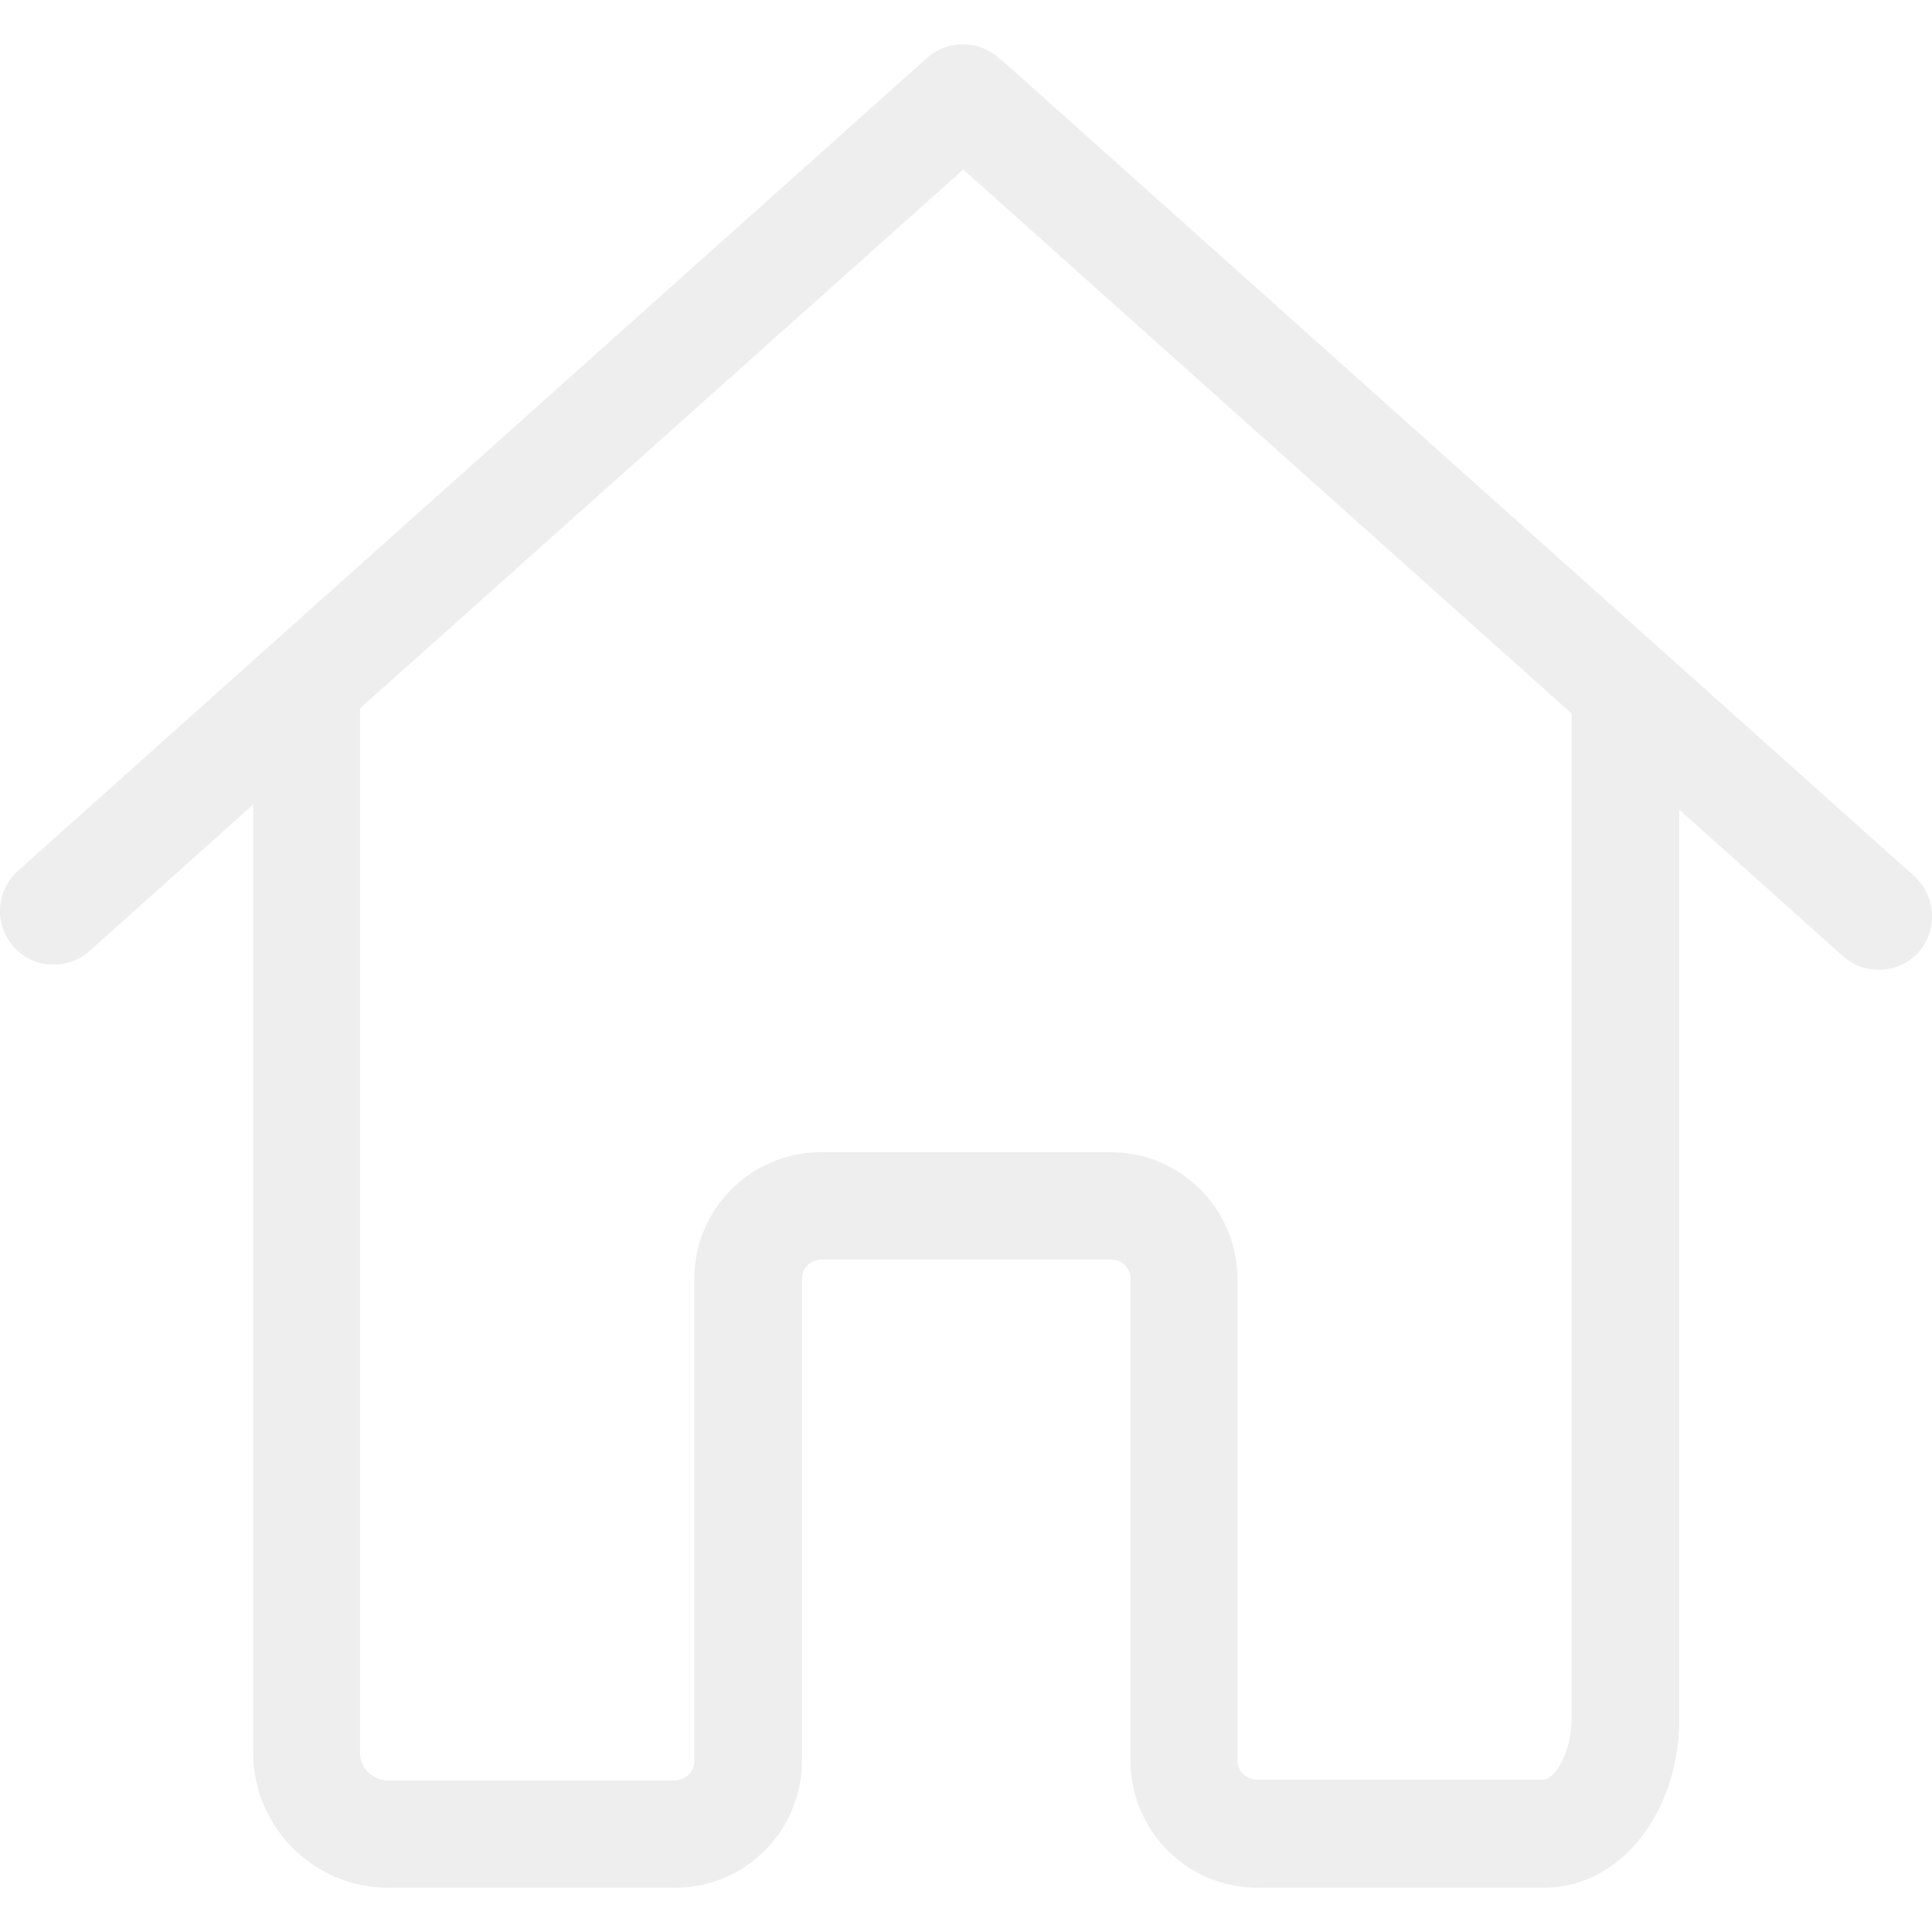
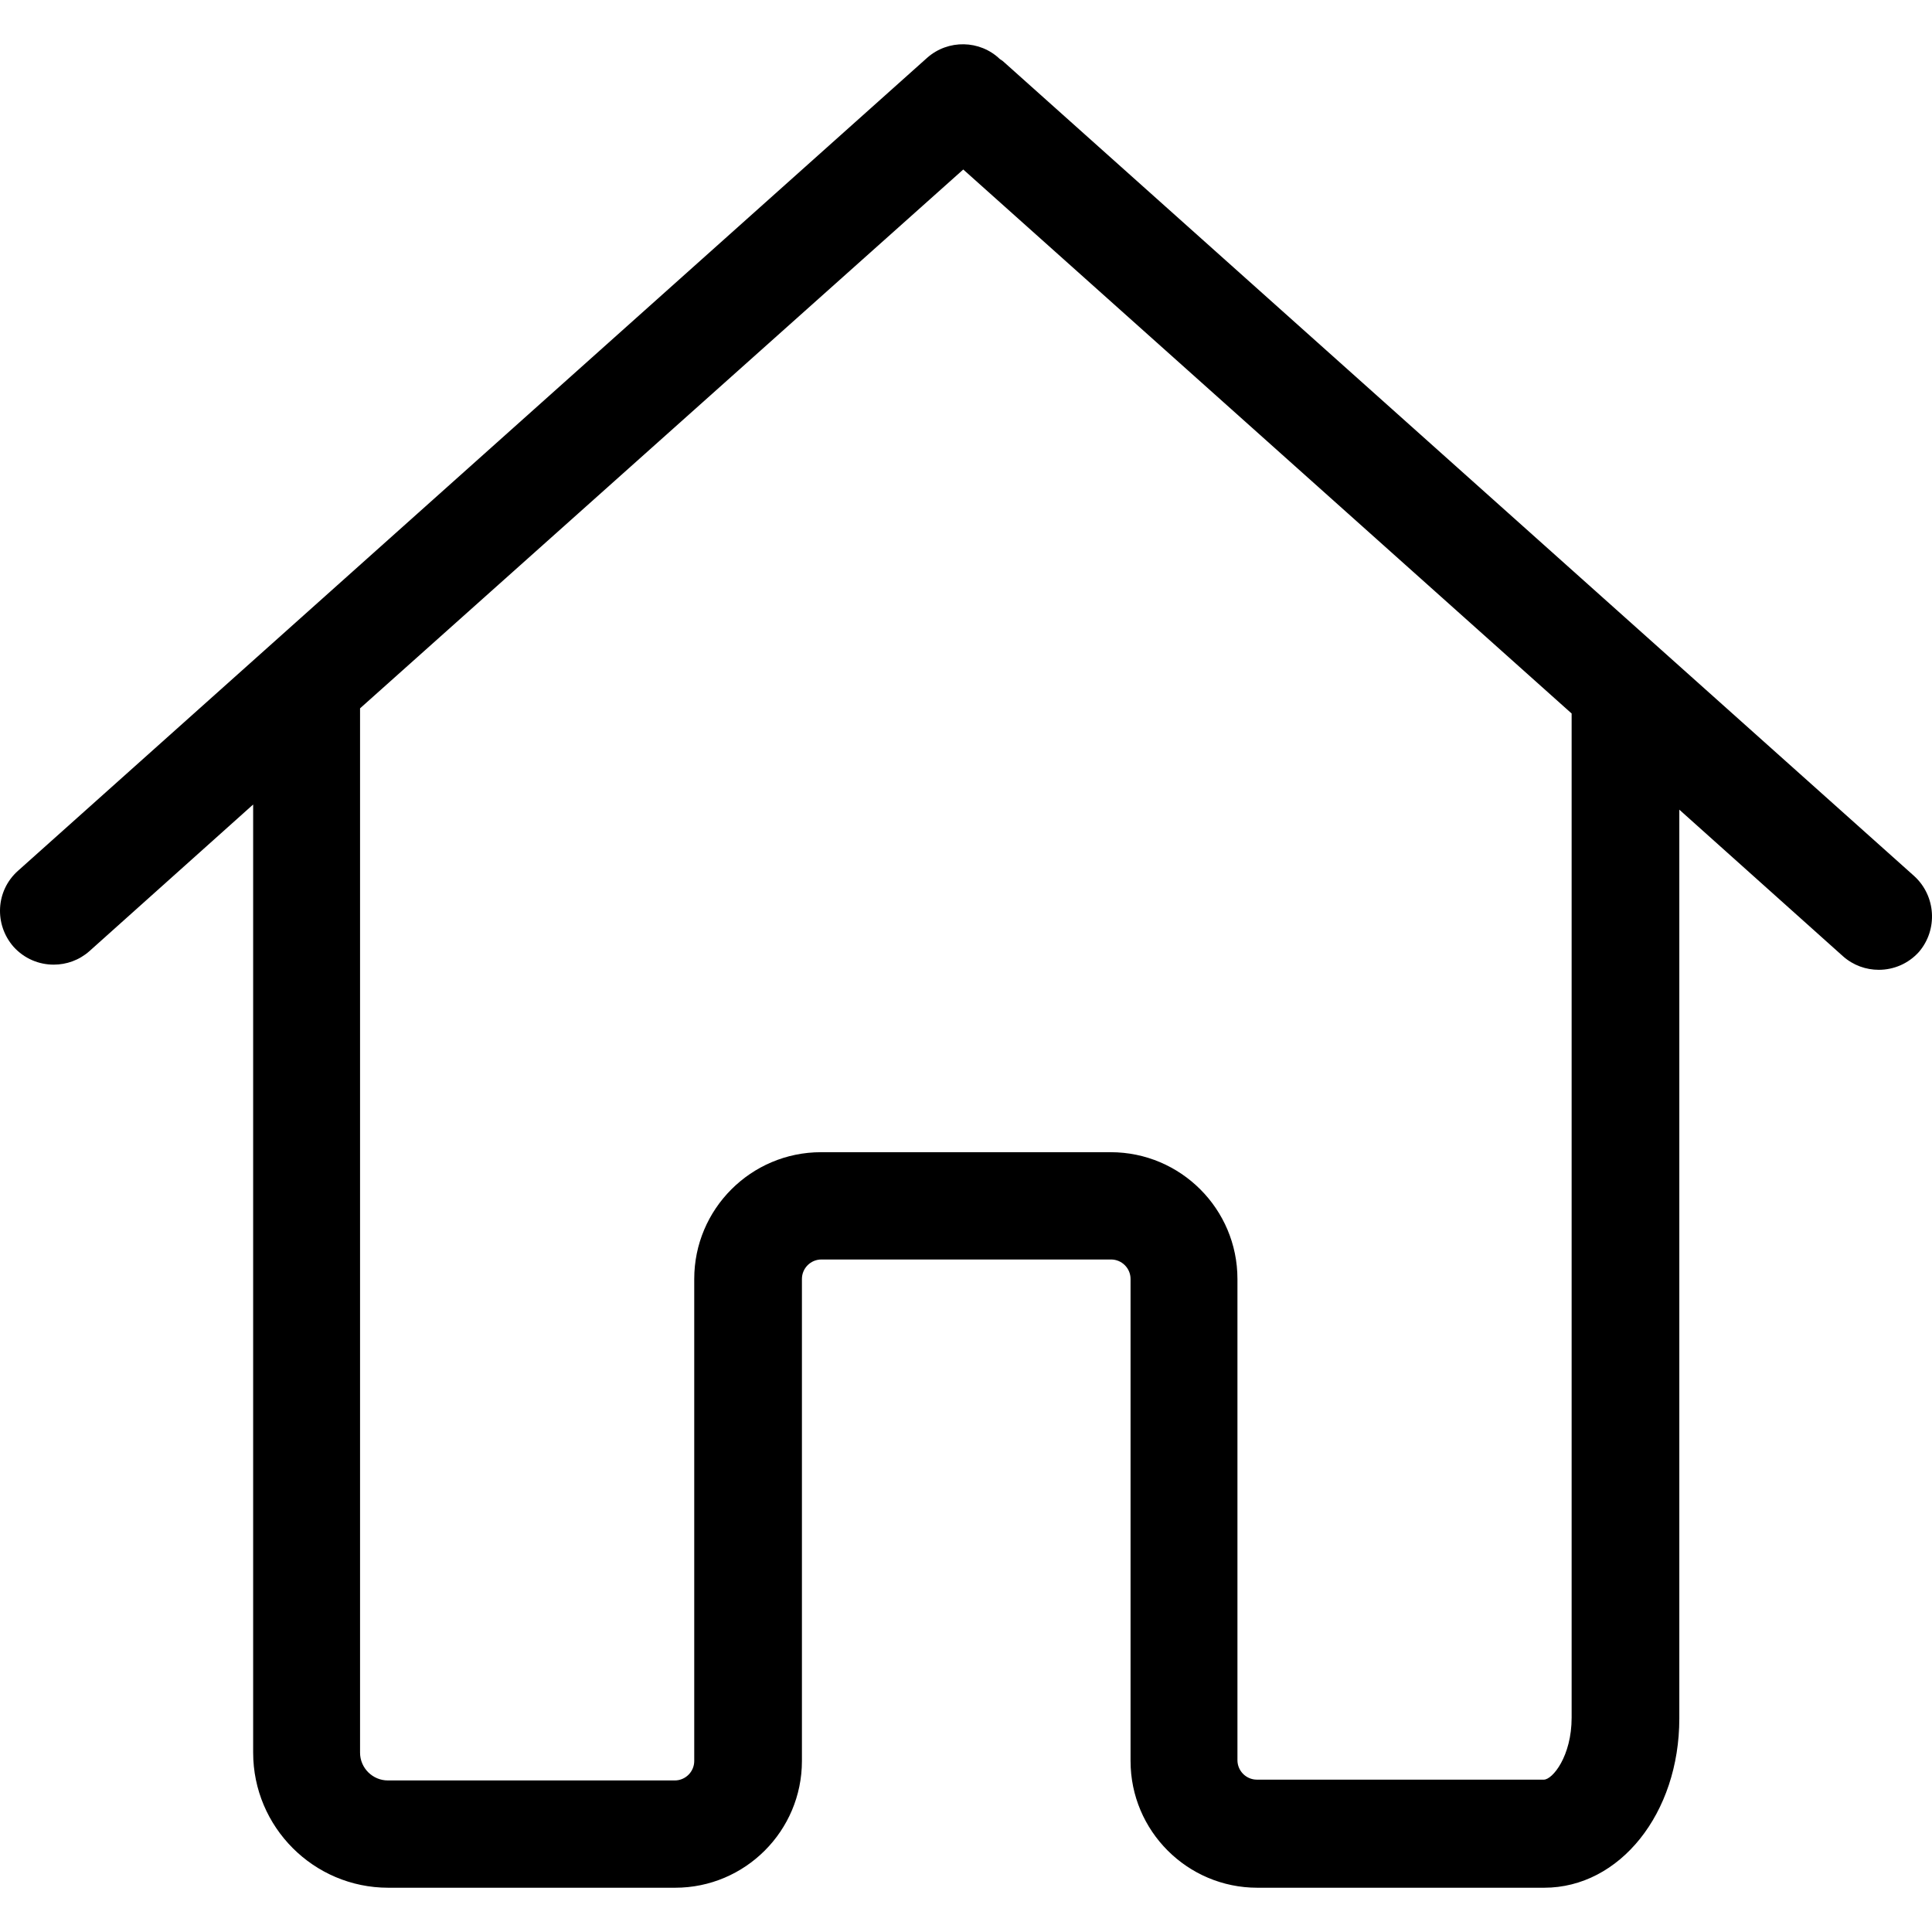
- <svg xmlns="http://www.w3.org/2000/svg" fill="#EEE" version="1.1" id="Capa_1" x="0px" y="0px" viewBox="0 0 486.196 486.196" style="enable-background:new 0 0 486.196 486.196;" xml:space="preserve">
+ <svg xmlns="http://www.w3.org/2000/svg" version="1.1" id="Capa_1" x="0px" y="0px" viewBox="0 0 486.196 486.196" style="enable-background:new 0 0 486.196 486.196;" xml:space="preserve">
  <g>
    <path d="M481.708,220.456l-228.8-204.6c-0.4-0.4-0.8-0.7-1.3-1c-5-4.8-13-5-18.3-0.3l-228.8,204.6c-5.6,5-6,13.5-1.1,19.1   c2.7,3,6.4,4.5,10.1,4.5c3.2,0,6.4-1.1,9-3.4l41.2-36.9v7.2v106.8v124.6c0,18.7,15.2,34,34,34c0.3,0,0.5,0,0.8,0s0.5,0,0.8,0h70.6   c17.6,0,31.9-14.3,31.9-31.9v-121.3c0-2.7,2.2-4.9,4.9-4.9h72.9c2.7,0,4.9,2.2,4.9,4.9v121.3c0,17.6,14.3,31.9,31.9,31.9h72.2   c19,0,34-18.7,34-42.6v-111.2v-34v-83.5l41.2,36.9c2.6,2.3,5.8,3.4,9,3.4c3.7,0,7.4-1.5,10.1-4.5   C487.708,233.956,487.208,225.456,481.708,220.456z M395.508,287.156v34v111.1c0,9.7-4.8,15.6-7,15.6h-72.2c-2.7,0-4.9-2.2-4.9-4.9   v-121.1c0-17.6-14.3-31.9-31.9-31.9h-72.9c-17.6,0-31.9,14.3-31.9,31.9v121.3c0,2.7-2.2,4.9-4.9,4.9h-70.6c-0.3,0-0.5,0-0.8,0   s-0.5,0-0.8,0c-3.8,0-7-3.1-7-7v-124.7v-106.8v-31.3l151.8-135.6l153.1,136.9L395.508,287.156L395.508,287.156z" />
  </g>
  <g>
</g>
  <g>
</g>
  <g>
</g>
  <g>
</g>
  <g>
</g>
  <g>
</g>
  <g>
</g>
  <g>
</g>
  <g>
</g>
  <g>
</g>
  <g>
</g>
  <g>
</g>
  <g>
</g>
  <g>
</g>
  <g>
</g>
</svg>
